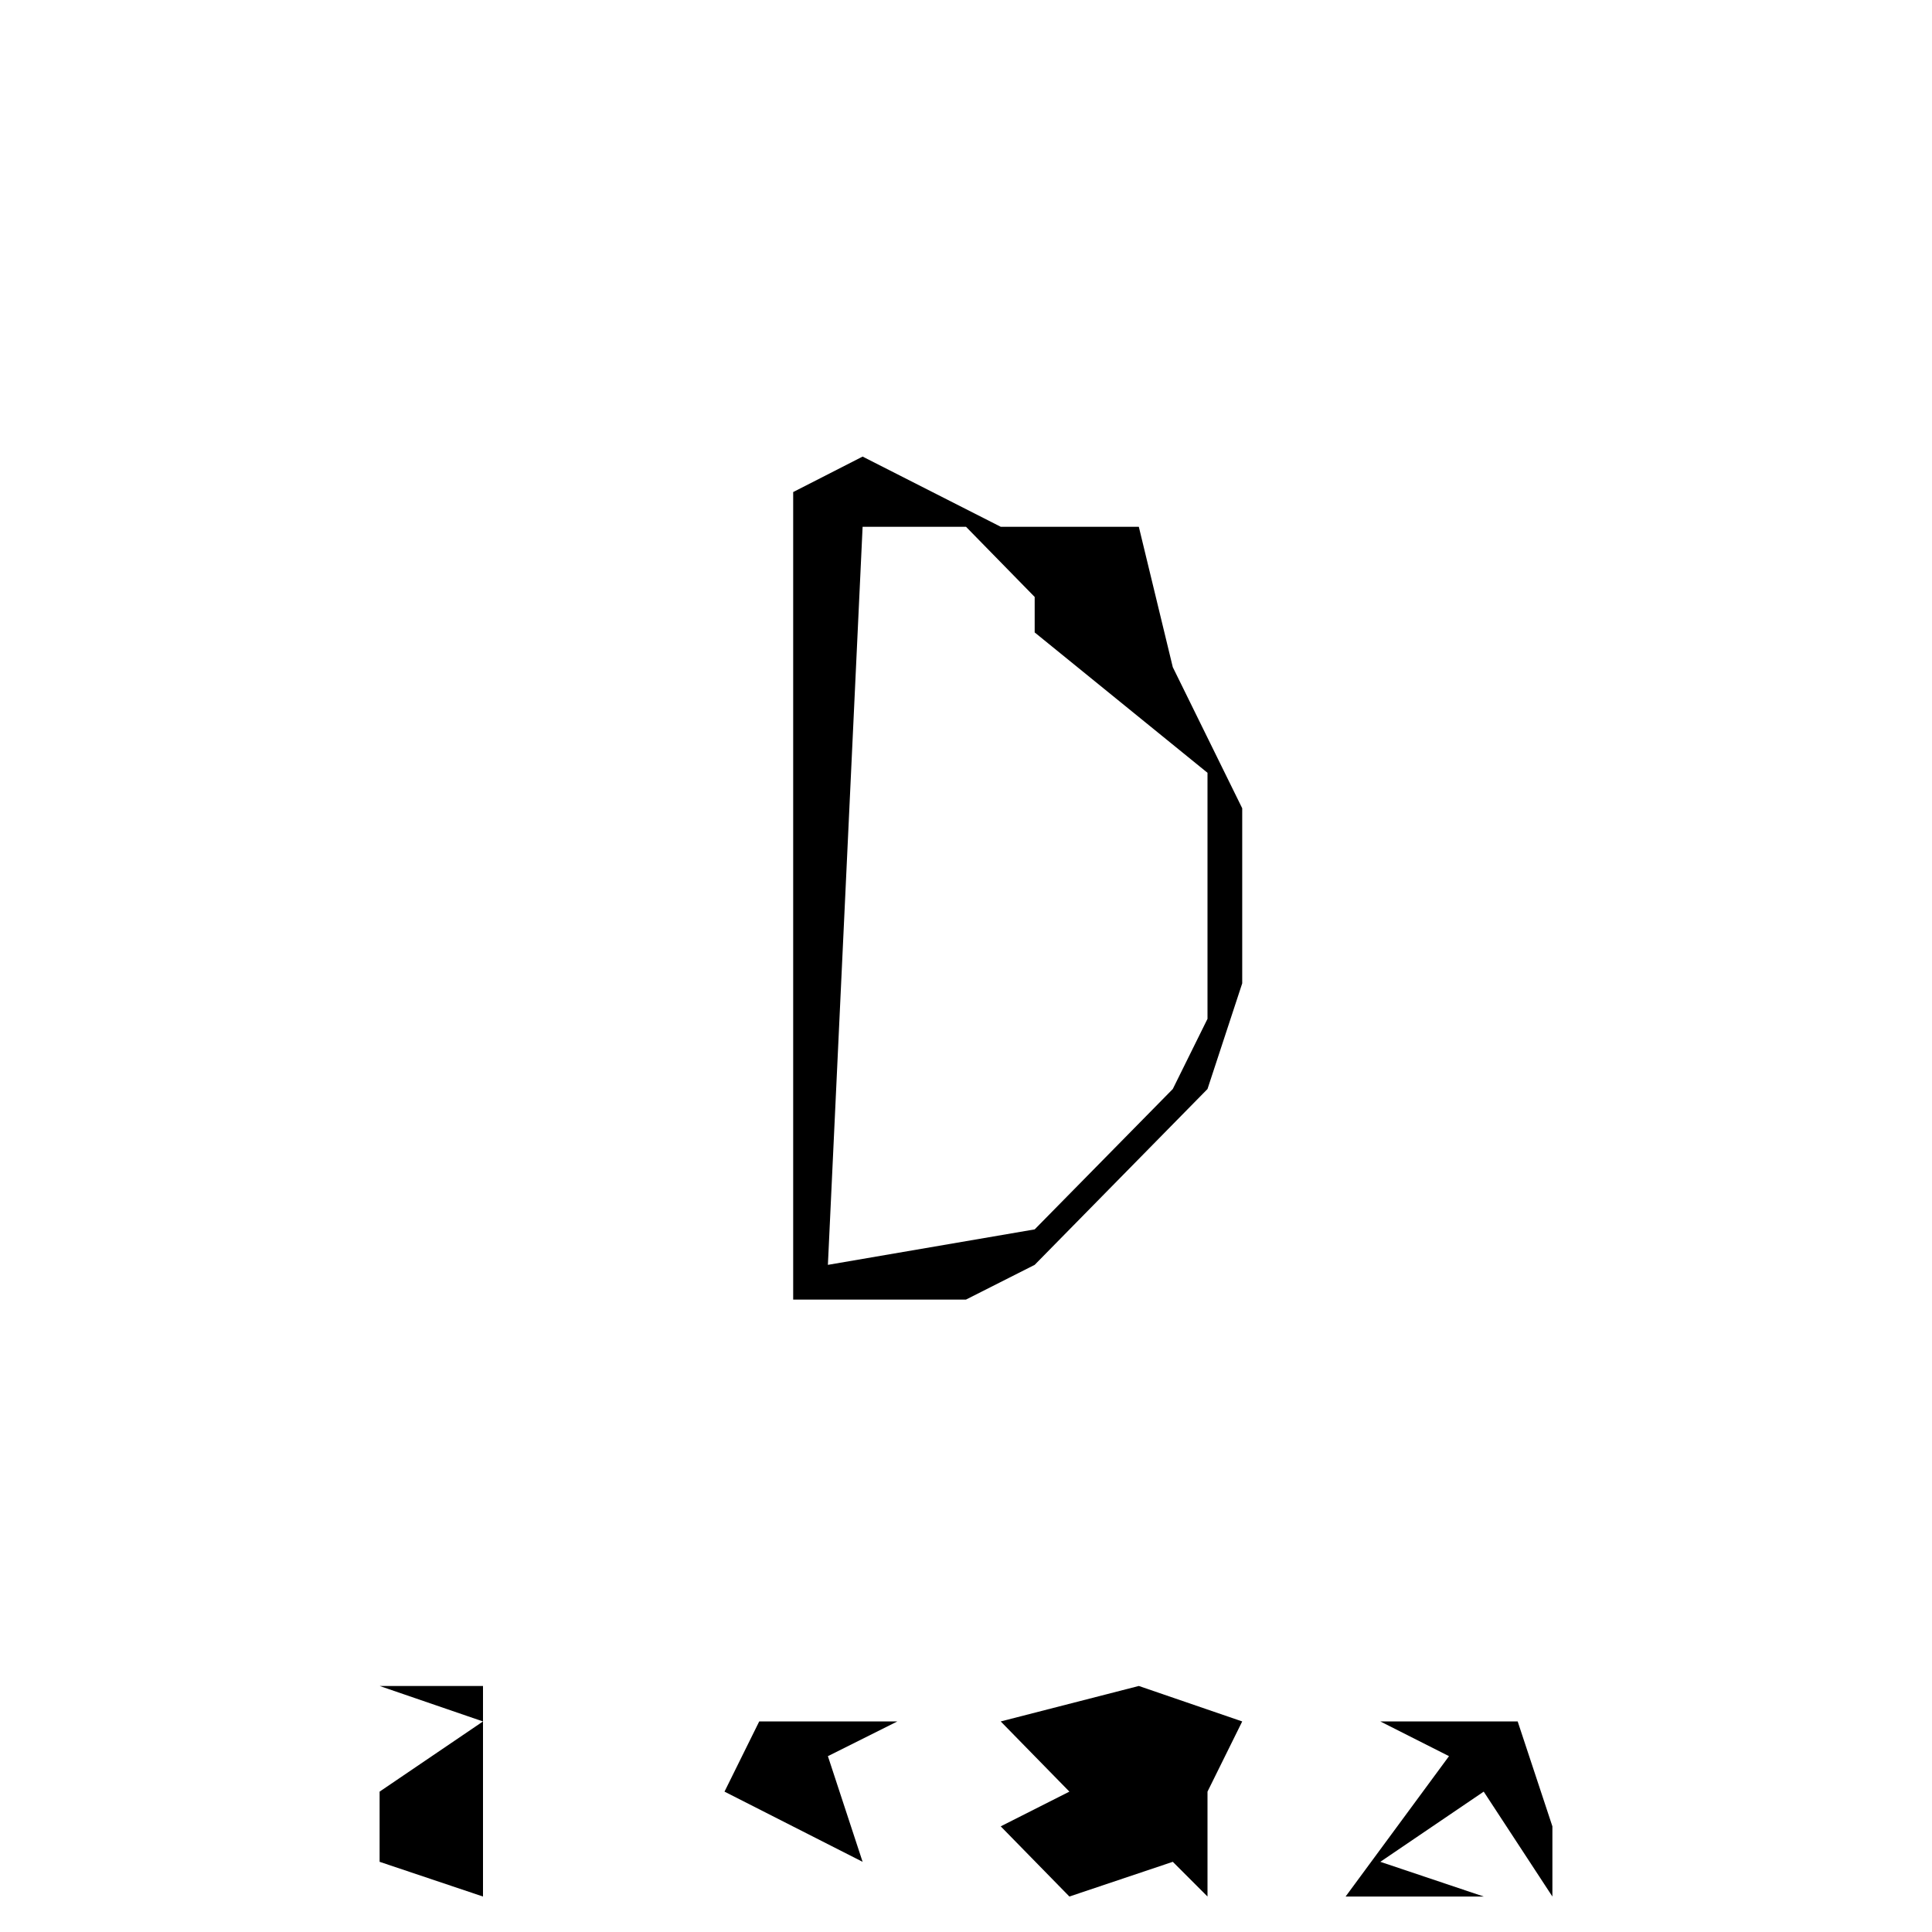
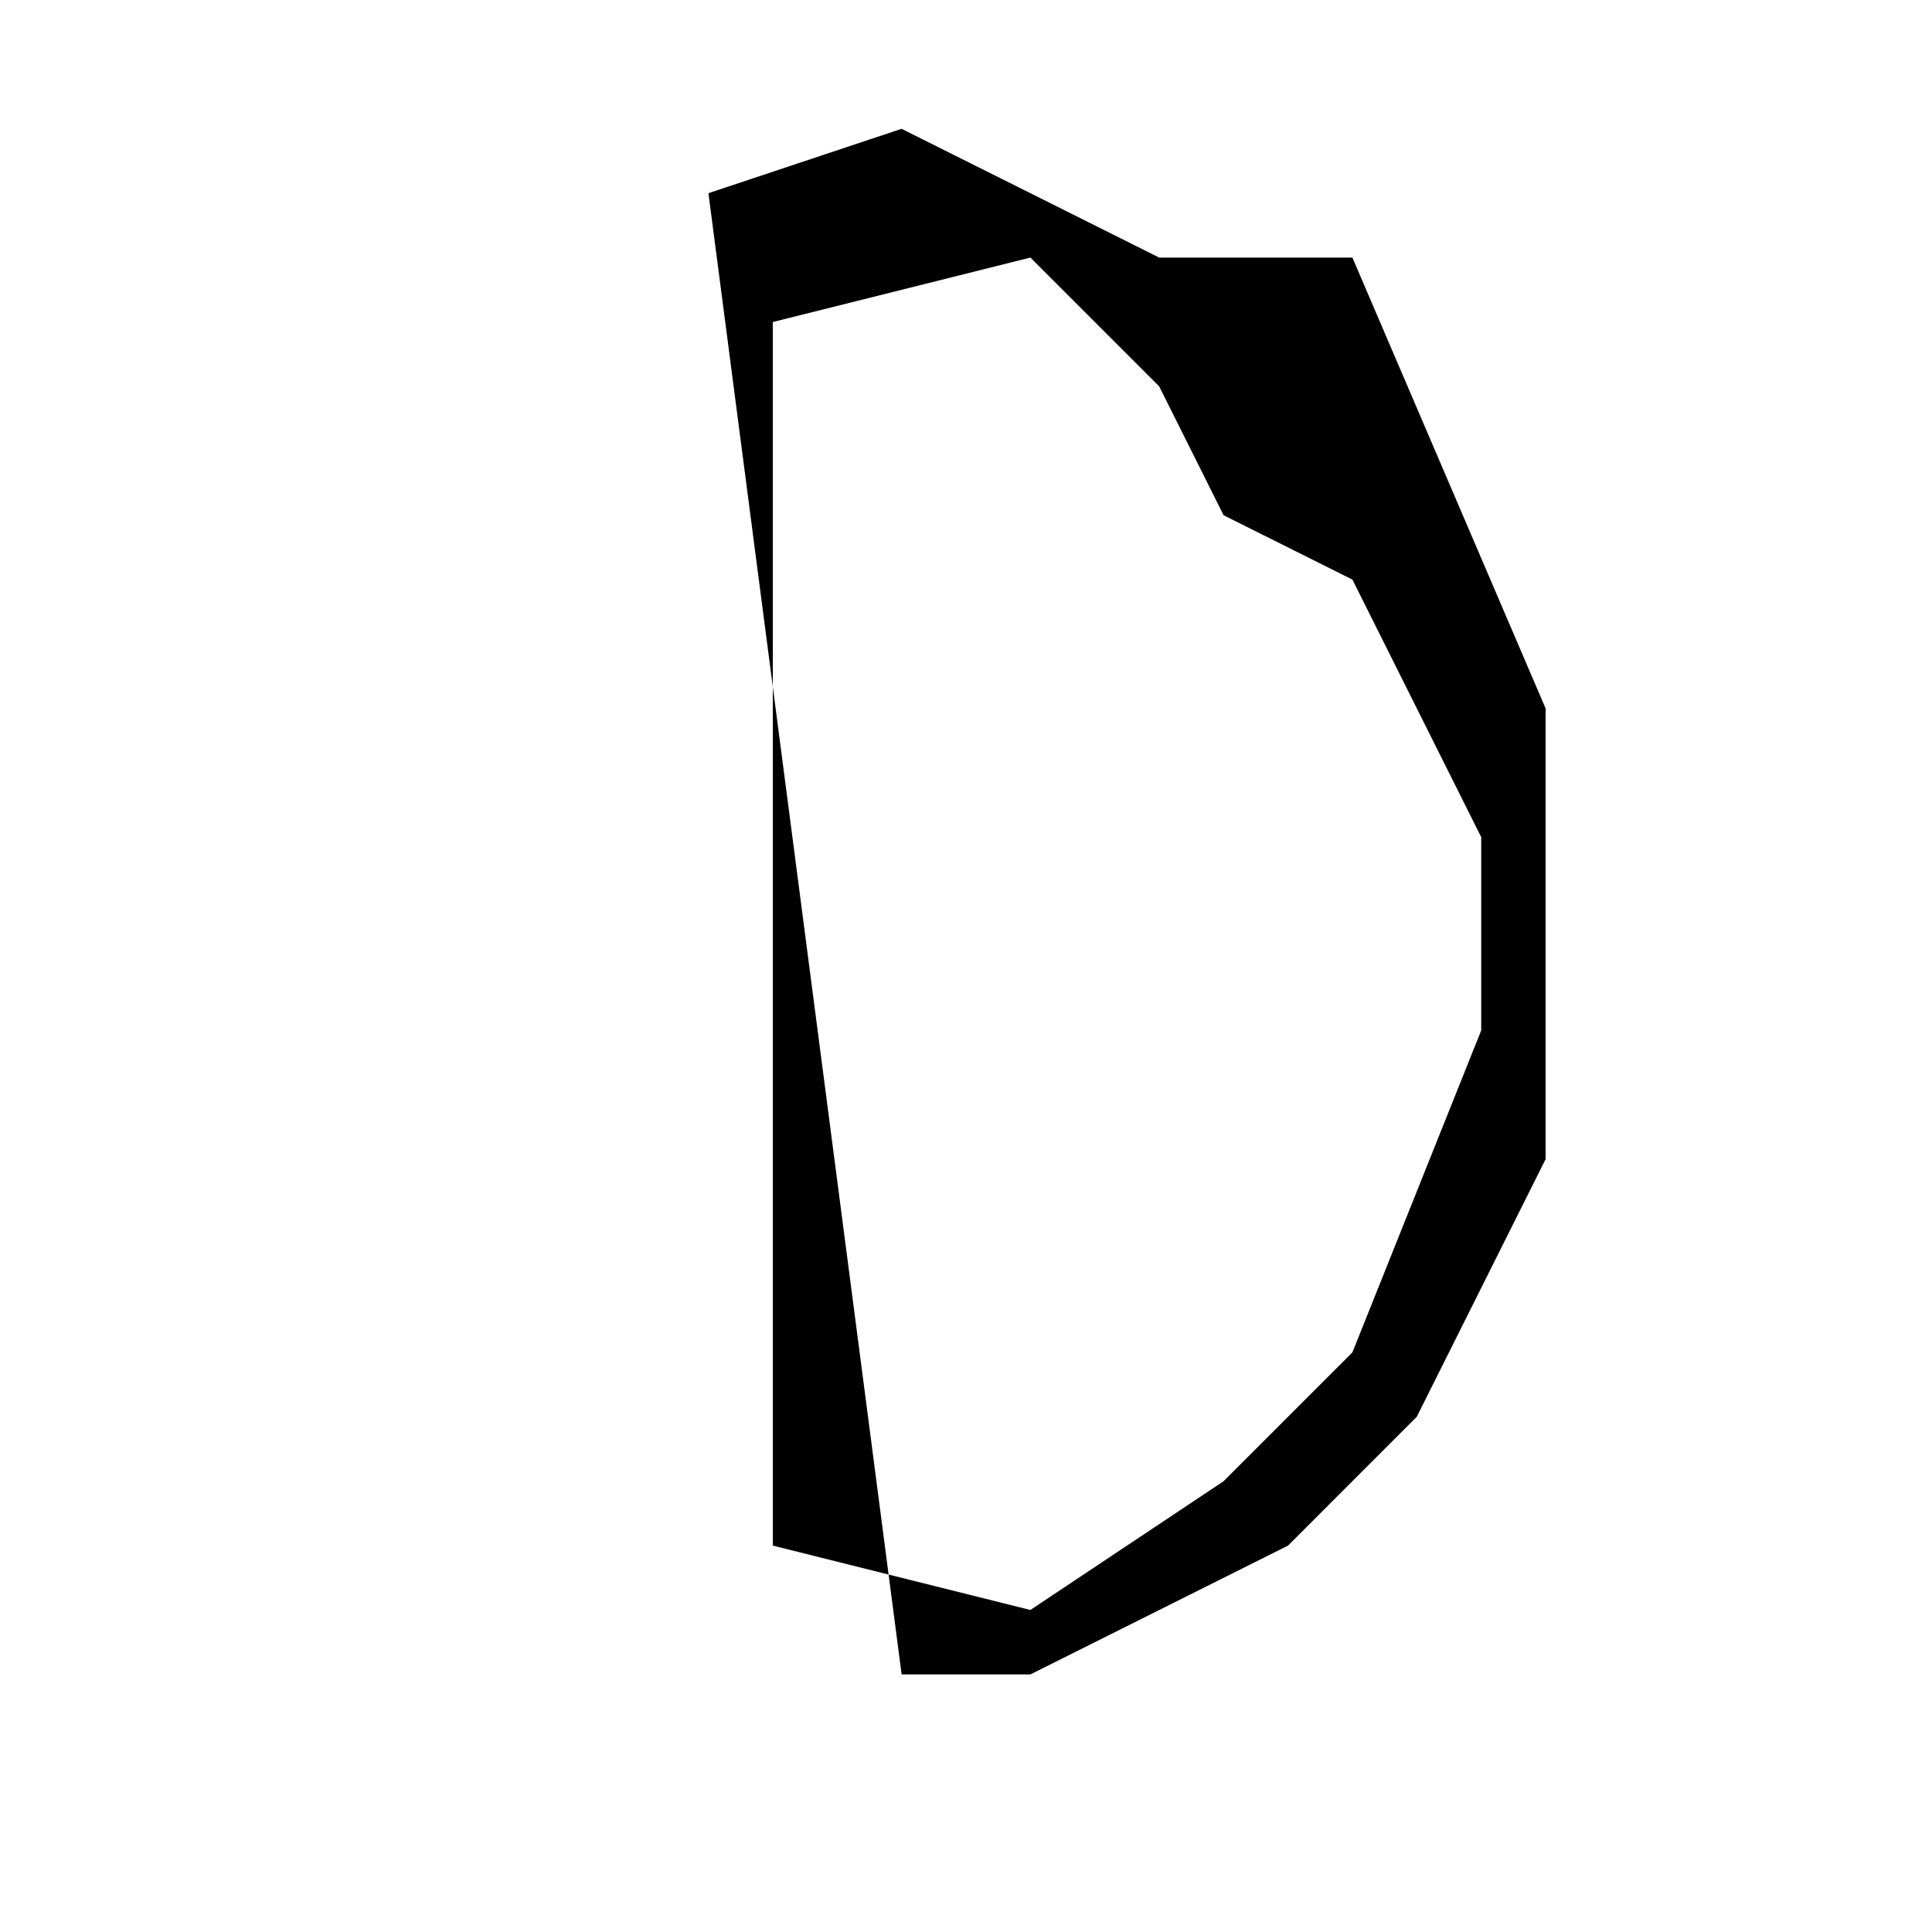
<svg xmlns="http://www.w3.org/2000/svg" viewBox="0 0 256 256" width="256" height="256">
-   <path d="M 182.9,228.1 L 192.0,232.7 L 178.3,251.3 L 196.6,251.3 L 182.9,246.7 L 196.6,237.4 L 205.7,251.3 L 205.7,242.0 L 201.1,228.1 Z M 100.6,228.1 L 96.0,237.4 L 114.3,246.7 L 109.7,232.7 L 118.9,228.1 Z M 164.6,228.1 L 150.9,223.4 L 132.6,228.1 L 141.7,237.4 L 132.6,242.0 L 141.7,251.3 L 155.4,246.7 L 160.0,251.3 L 160.0,237.4 Z M 50.3,223.4 L 64.0,228.1 L 50.3,237.4 L 50.3,246.7 L 64.0,251.3 L 64.0,223.4 Z M 114.3,60.5 L 105.1,65.2 L 105.1,172.2 L 128.0,172.2 L 137.1,167.6 L 160.0,144.3 L 164.6,130.3 L 164.6,107.1 L 155.4,88.4 L 150.9,69.8 L 132.6,69.8 Z M 128.0,69.8 L 137.1,79.1 L 137.1,83.8 L 160.0,102.4 L 160.0,135.0 L 155.4,144.3 L 137.1,162.9 L 109.7,167.6 L 114.3,69.8 Z" fill="currentColor" fill-rule="evenodd" />
+   <path d="M 119.47,17.07 L 93.87,25.6 L 119.47,221.87 L 136.53,221.87 L 170.67,204.8 L 187.73,187.73 L 204.8,153.6 L 204.8,93.87 L 179.2,34.13 L 153.6,34.13 Z M 136.53,34.13 L 153.6,51.2 L 162.13,68.27 L 179.2,76.8 L 196.27,110.93 L 196.27,136.53 L 179.2,179.2 L 162.13,196.27 L 136.53,213.33 L 102.4,204.8 L 102.4,42.67 Z" fill="currentColor" fill-rule="evenodd" />
</svg>
